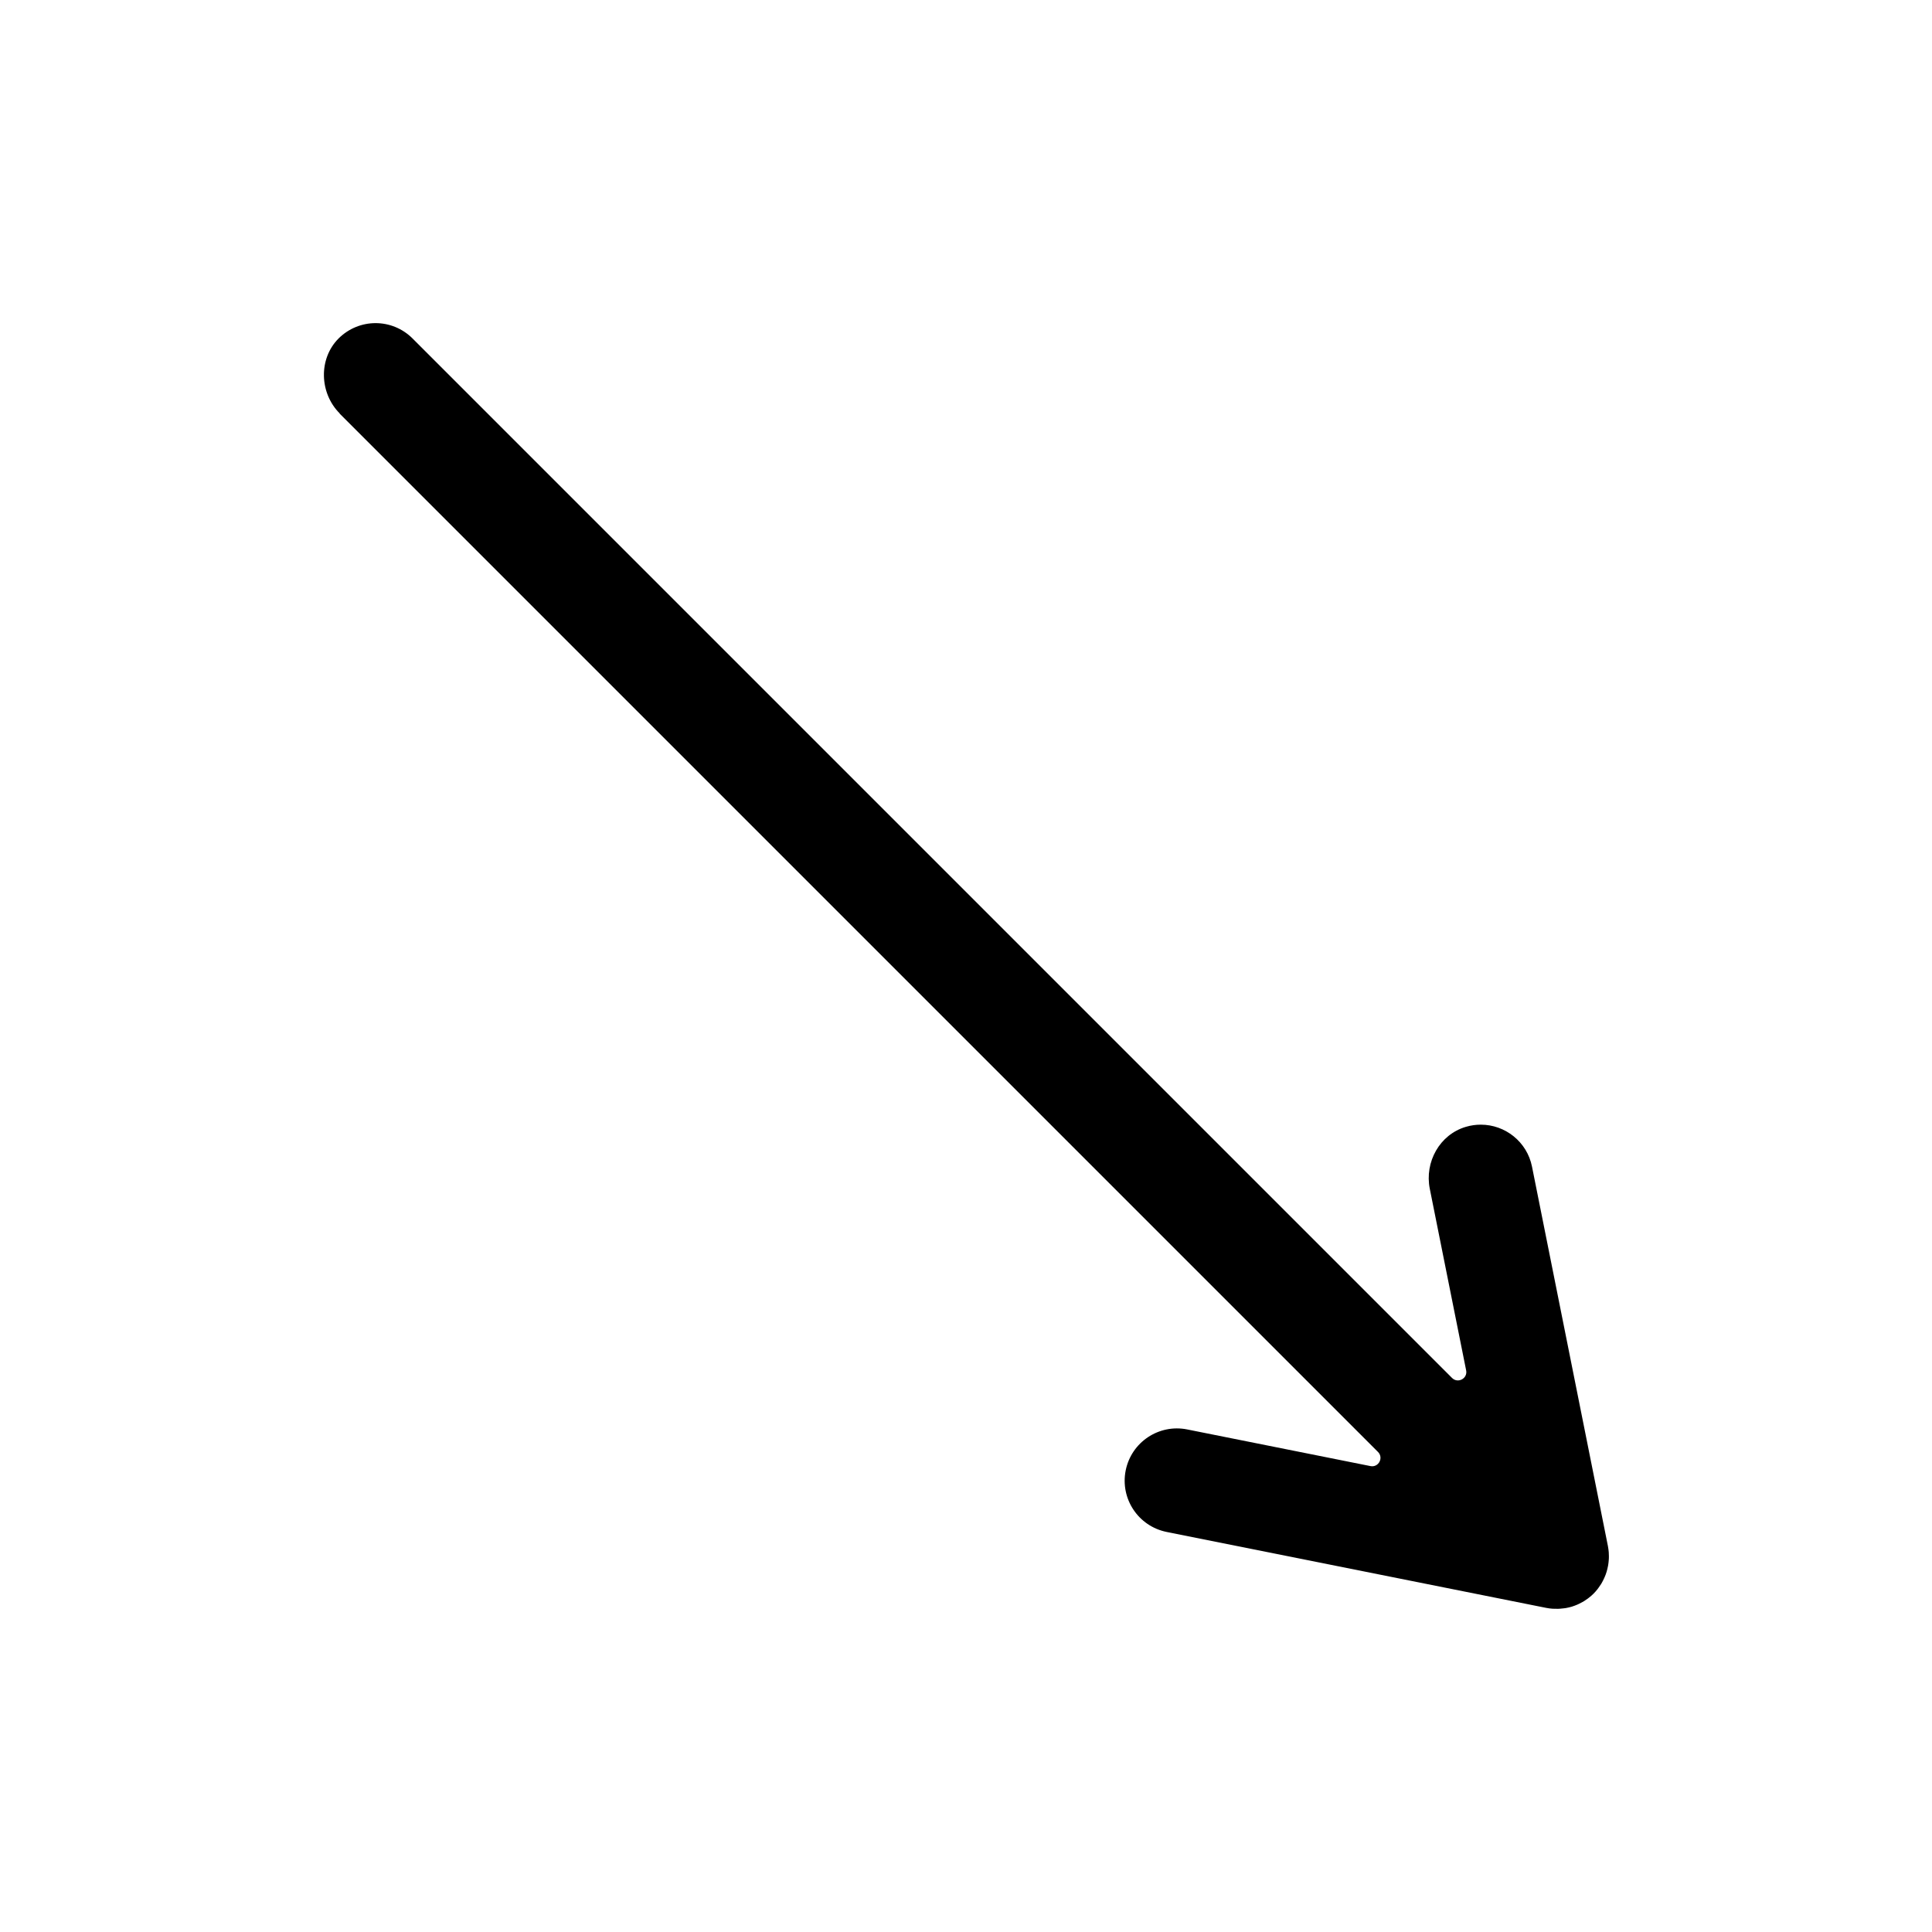
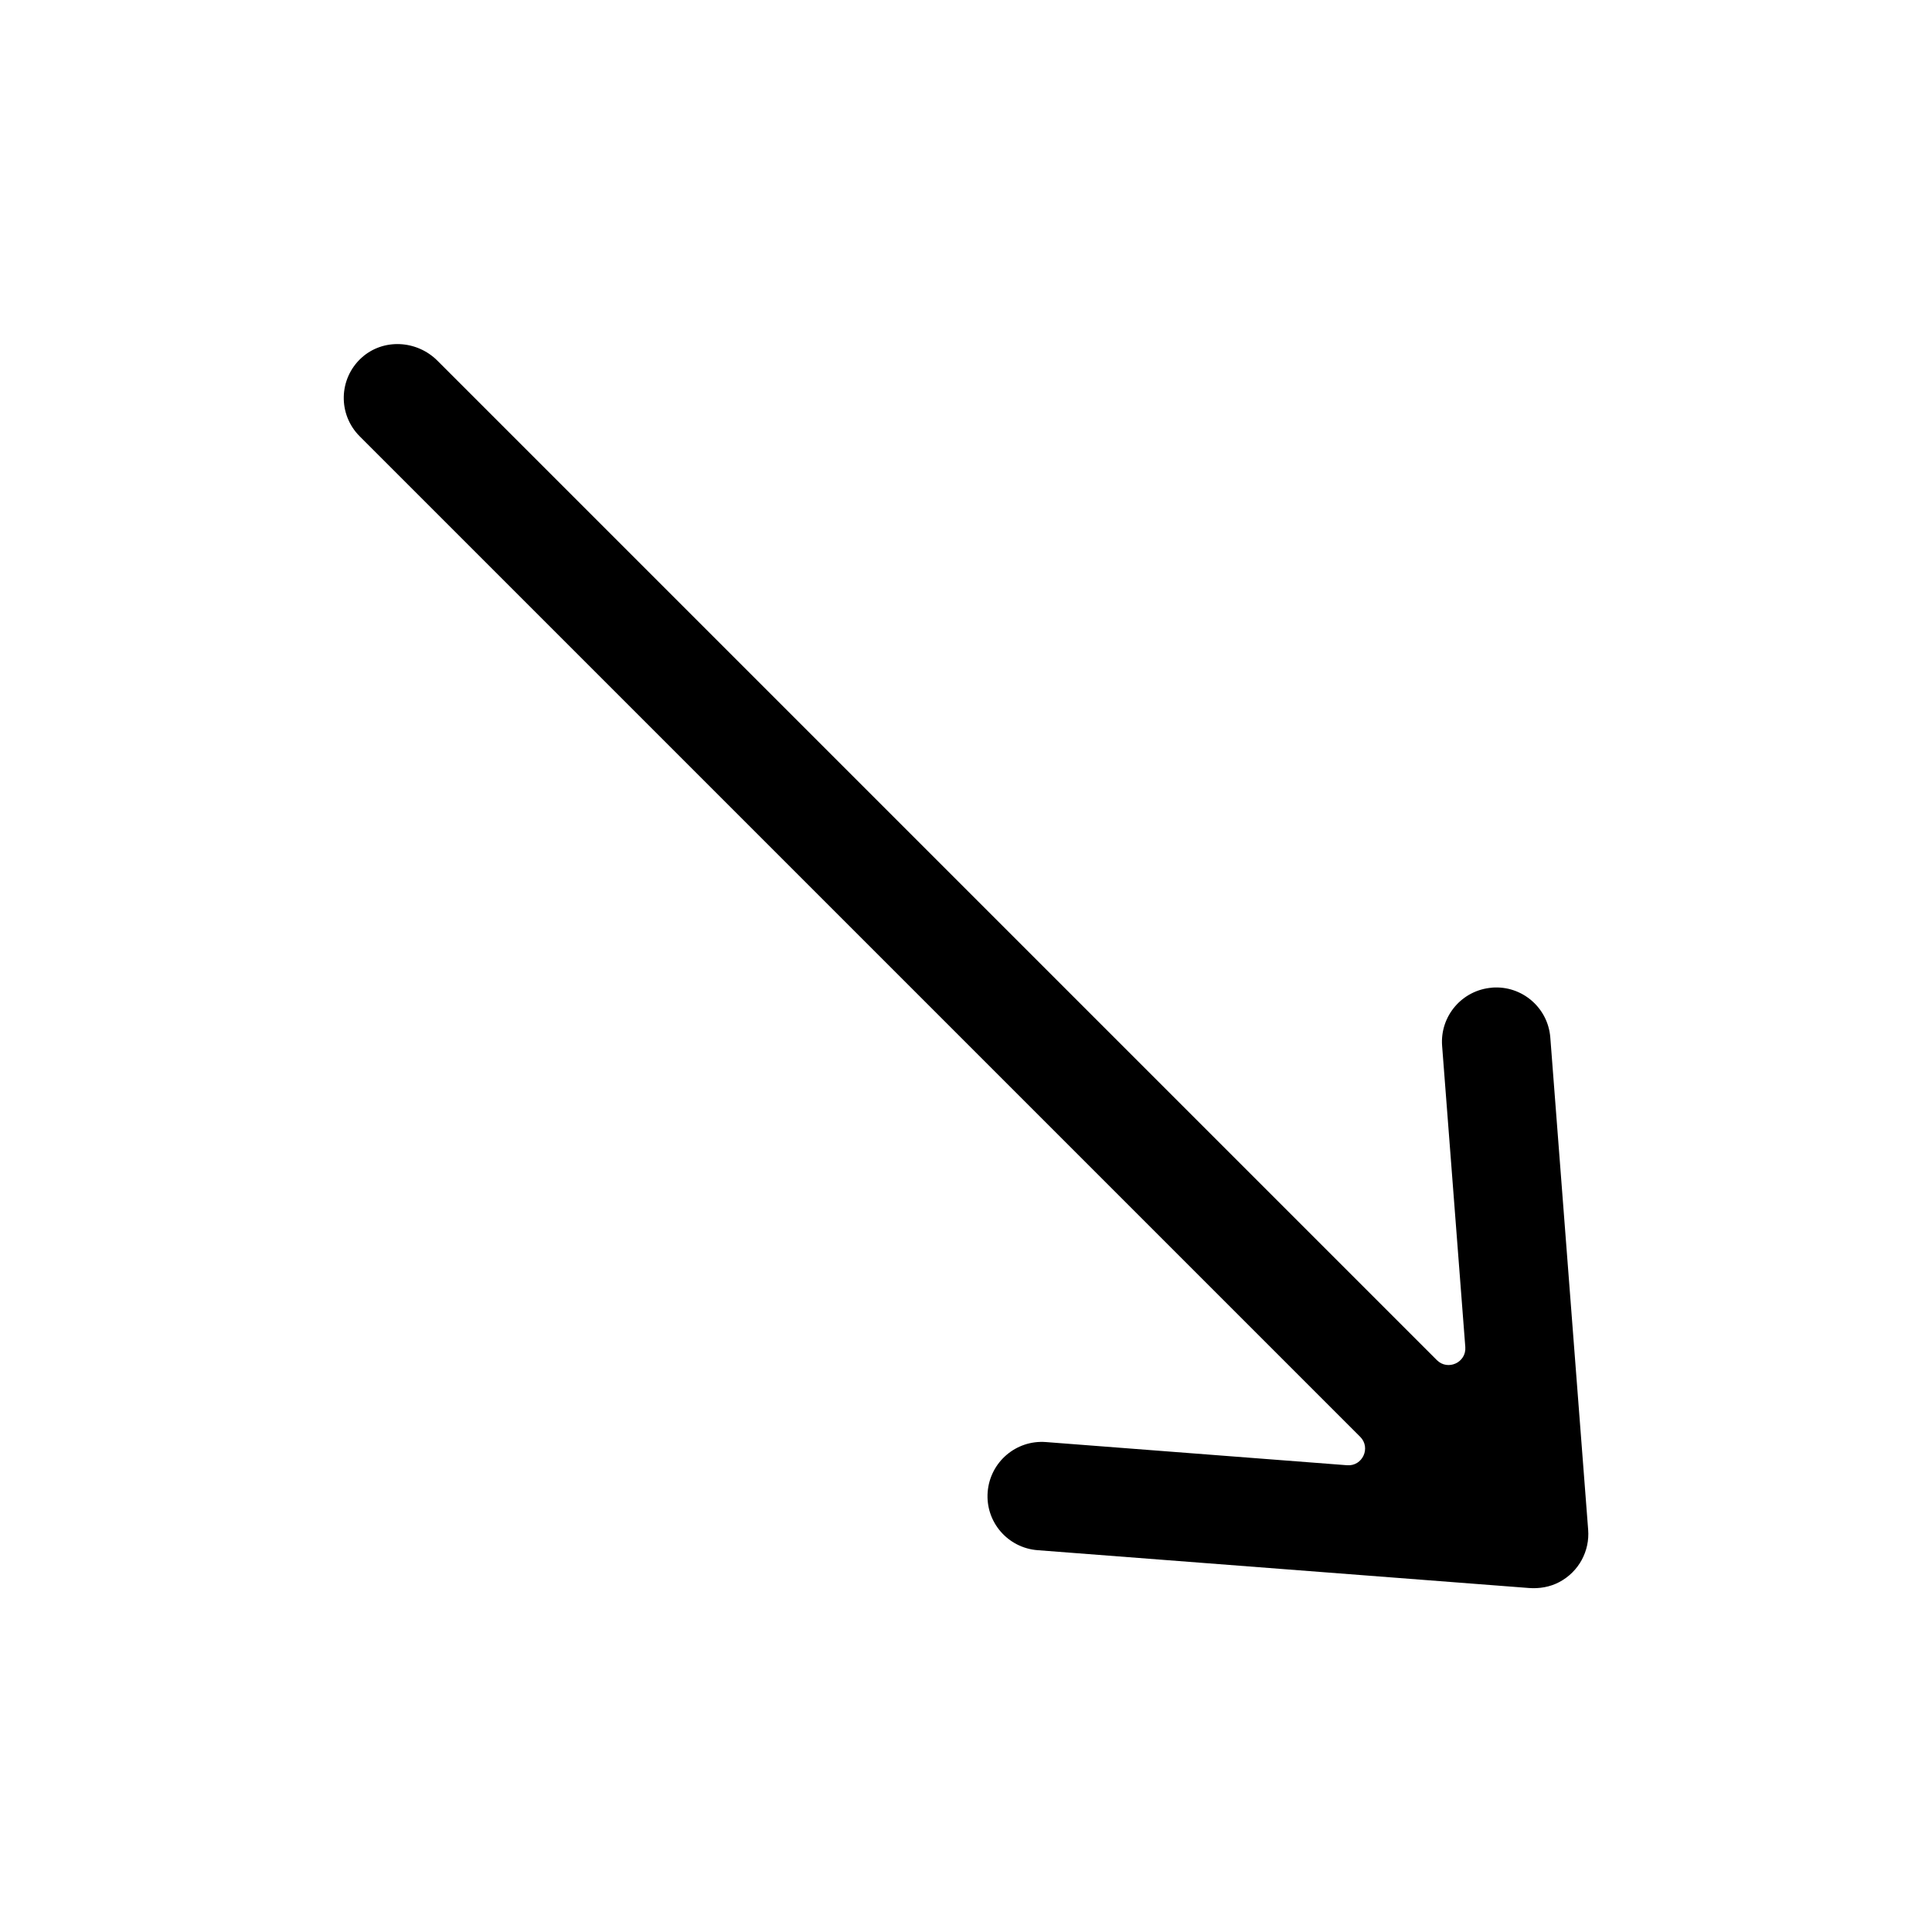
<svg xmlns="http://www.w3.org/2000/svg" version="1.1" width="32" height="32" viewBox="0 0 32 32">
-   <path fill="#000" d="M5.625 6.85l17.199 17.199c0.097 0.097 0.009 0.261-0.125 0.234l-3.035-0.607c-0.469-0.094-0.925 0.21-1.019 0.679s0.21 0.925 0.679 1.019l6.288 1.258c0 0 0.001 0 0.001 0 0.032 0.006 0.064 0.011 0.097 0.013 0.010 0.001 0.020 0.001 0.030 0.001 0.022 0.001 0.044 0.001 0.067 0.001 0.012-0 0.024-0.001 0.035-0.002 0.022-0.002 0.045-0.004 0.067-0.007 0.010-0.001 0.019-0.002 0.029-0.004 0.032-0.006 0.063-0.013 0.094-0.022 0.003-0.001 0.006-0.002 0.009-0.003 0.028-0.009 0.055-0.019 0.083-0.031 0.008-0.004 0.016-0.008 0.024-0.011 0.022-0.010 0.043-0.021 0.064-0.033 0.009-0.005 0.017-0.010 0.026-0.015 0.020-0.013 0.040-0.026 0.060-0.041 0.007-0.006 0.015-0.011 0.022-0.017 0.026-0.020 0.051-0.042 0.075-0.066s0.046-0.049 0.066-0.075c0.006-0.007 0.011-0.015 0.016-0.022 0.015-0.020 0.029-0.040 0.042-0.061 0.005-0.008 0.010-0.016 0.014-0.024 0.012-0.022 0.024-0.044 0.034-0.067 0.003-0.007 0.007-0.014 0.010-0.022 0.013-0.029 0.024-0.059 0.033-0.089 0-0.001 0.001-0.002 0.001-0.003 0.009-0.032 0.017-0.064 0.023-0.096 0.001-0.008 0.002-0.016 0.004-0.025 0.004-0.024 0.006-0.047 0.008-0.071 0.001-0.011 0.001-0.022 0.002-0.032 0.001-0.023 0-0.046-0.001-0.070-0-0.009-0.001-0.019-0.001-0.028-0.003-0.033-0.007-0.065-0.013-0.097-0-0-0-0.001-0-0.001l-1.258-6.288c-0.082-0.412-0.444-0.696-0.848-0.696-0.081 0-0.165 0.011-0.248 0.036-0.434 0.128-0.686 0.583-0.597 1.027l0.602 3.007c0.027 0.134-0.137 0.222-0.234 0.125l-17.217-17.217c-0.169-0.169-0.391-0.254-0.612-0.254s-0.443 0.085-0.612 0.253c-0.337 0.337-0.319 0.906 0.018 1.243z" />
+   <path fill="#000" d="M24.713 16.359c-0.495 0.038-0.865 0.47-0.827 0.964l0.384 4.988c0.020 0.256-0.29 0.398-0.471 0.217l-16.554-16.554c-0.342-0.342-0.899-0.373-1.257-0.048-0.382 0.348-0.392 0.939-0.031 1.3l16.572 16.572c0.181 0.181 0.039 0.491-0.217 0.471l-4.988-0.384c-0.495-0.038-0.926 0.332-0.965 0.827s0.332 0.926 0.827 0.964l8.134 0.626c0.175 0.014 0.354-0.016 0.509-0.099 0.324-0.173 0.503-0.515 0.476-0.864l-0.627-8.154c-0.038-0.495-0.47-0.865-0.964-0.827z" />
</svg>
